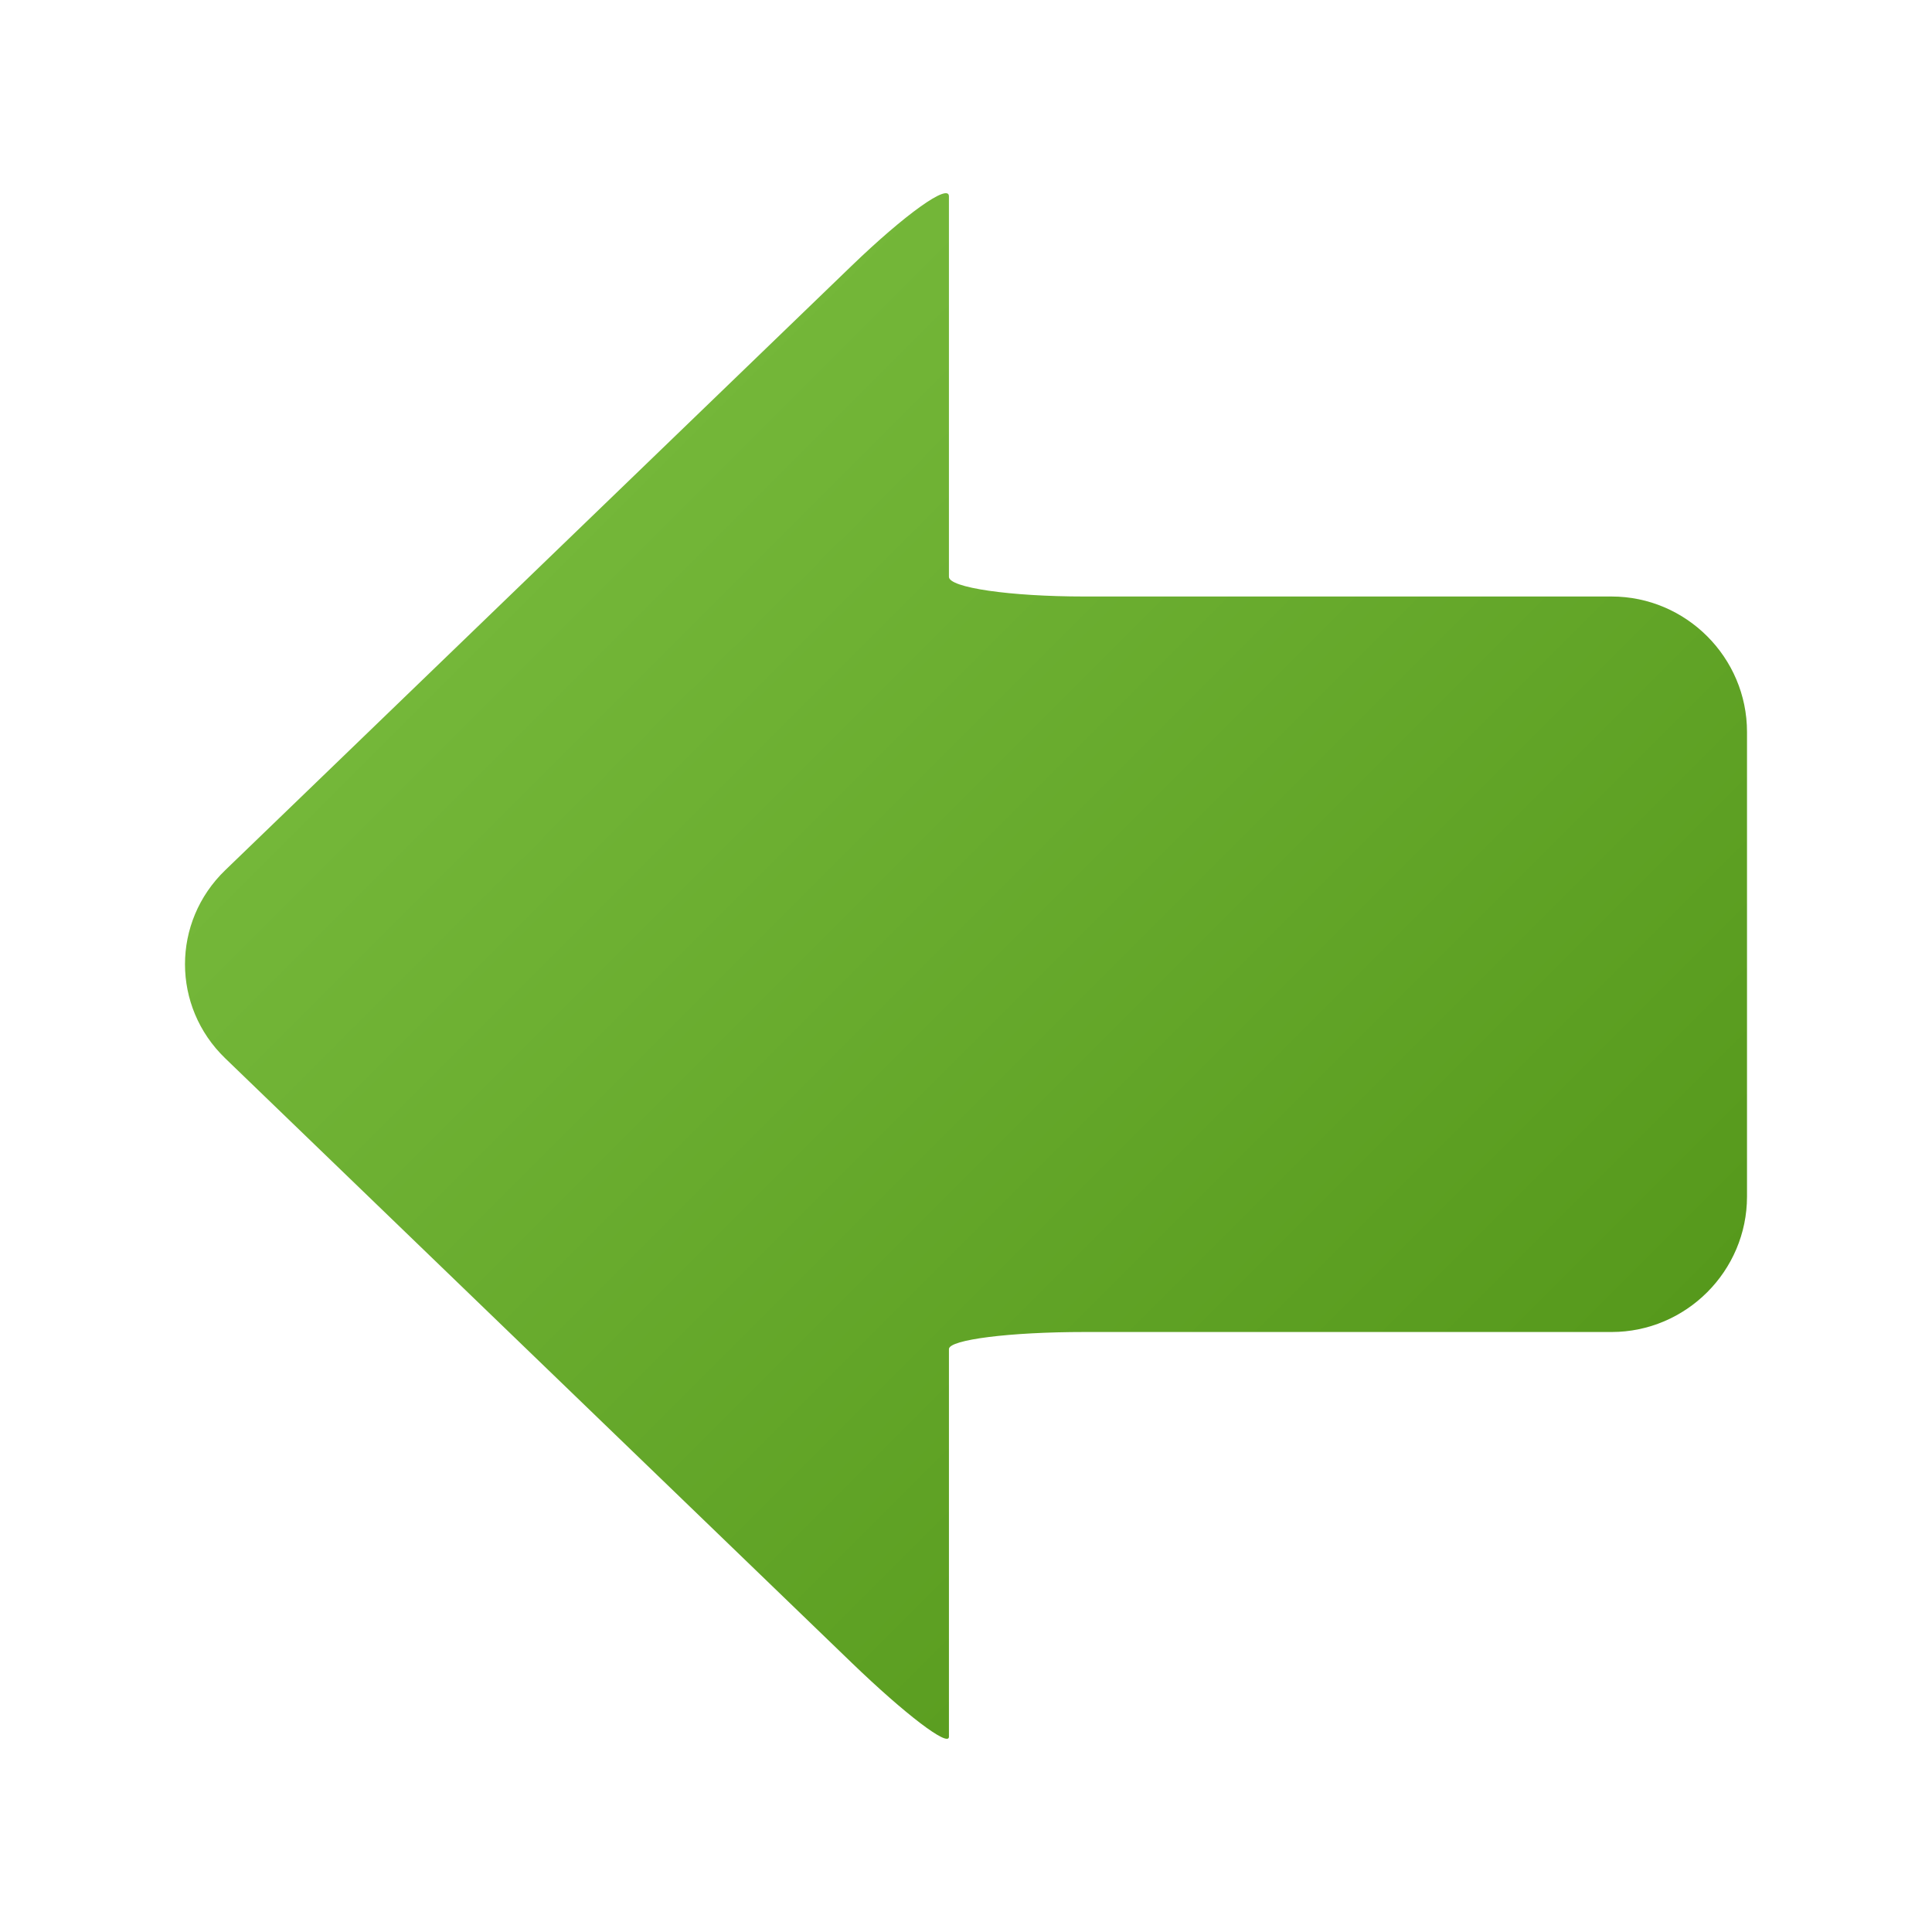
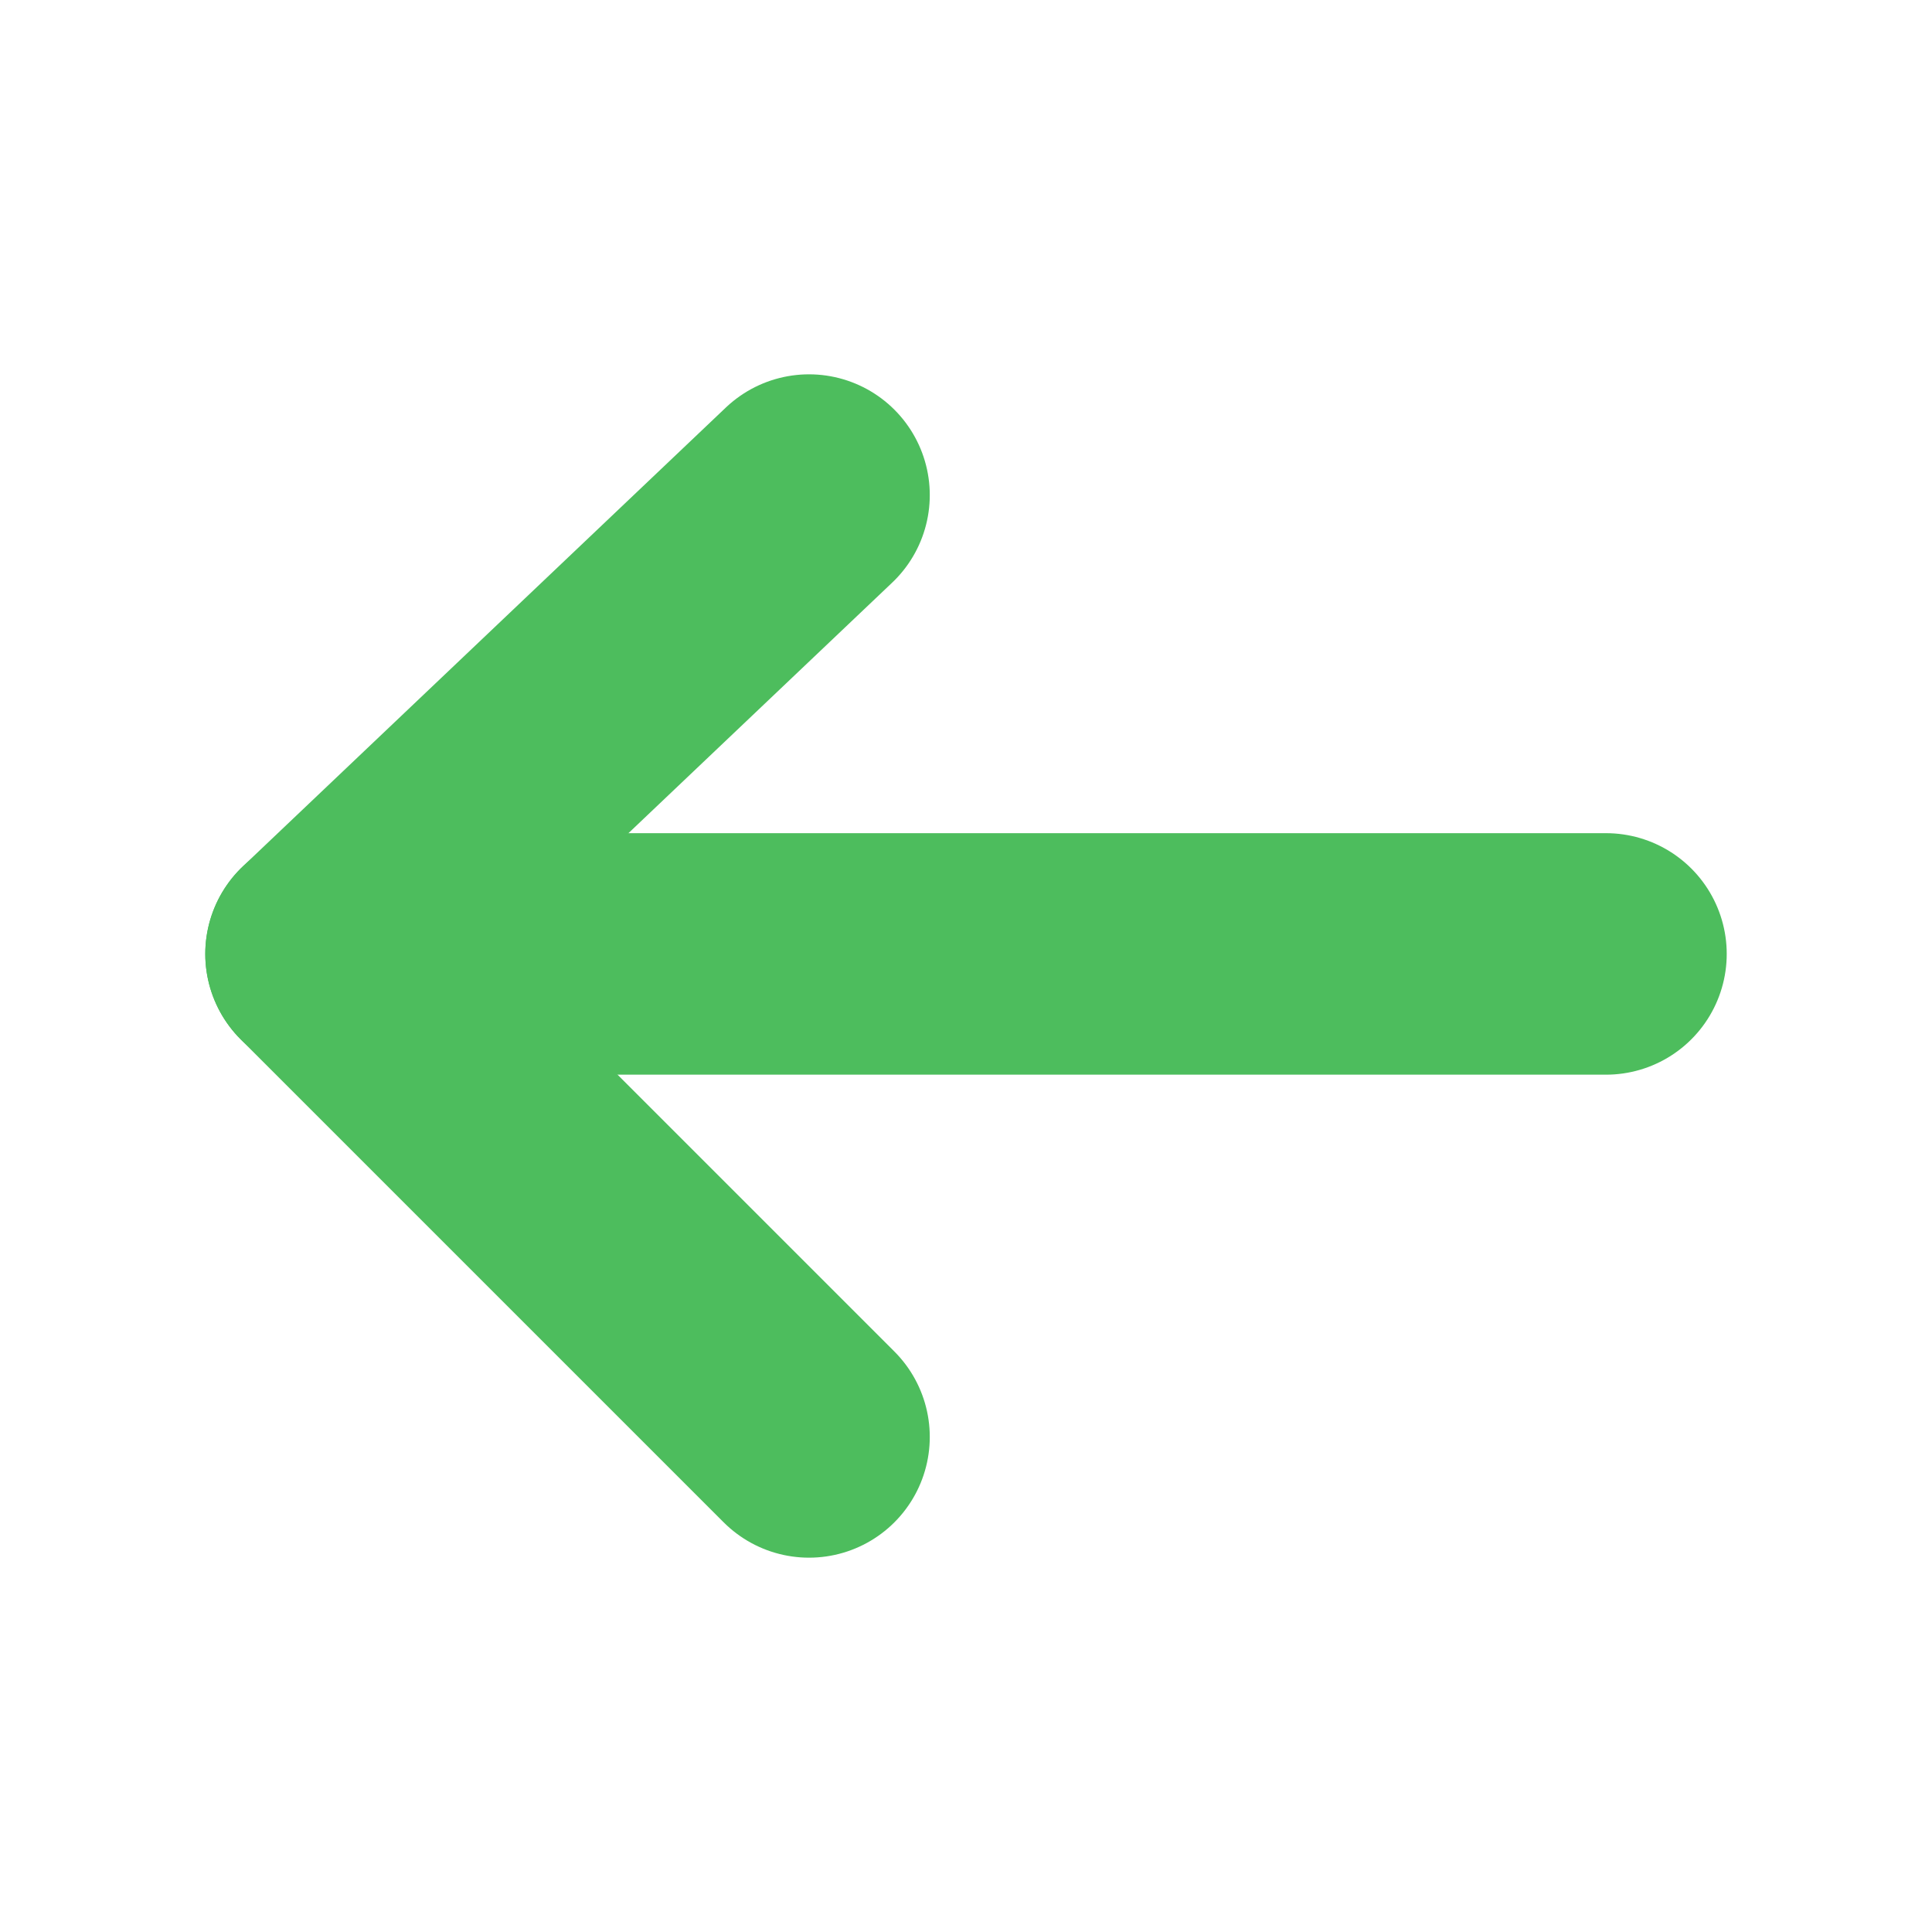
- <svg xmlns="http://www.w3.org/2000/svg" width="16" height="16" viewBox="0 0 500 500">
-   <linearGradient id="a" gradientUnits="userSpaceOnUse" x1="581.054" y1="364.223" x2="334.668" y2="117.837" gradientTransform="matrix(0 -1 -1 0 521.35 707.408)">
-     <stop offset="0" stop-color="#74b739" />
-     <stop offset="1" stop-color="#56991c" />
-   </linearGradient>
-   <path fill="url(#a)" d="M245.583 50.803v98.48c0 2.802 15.774 5.092 35.053 5.092H417.07c19.28 0 35.054 15.774 35.054 35.053V309.67c0 19.278-15.773 35.052-35.053 35.052H280.638c-19.28 0-35.053 1.984-35.053 4.412v100.329c0 2.828-11.35-5.812-25.226-19.197L58.283 273.886c-13.875-13.386-13.875-35.29 0-48.678L220.358 68.83c13.874-13.386 25.225-21.498 25.225-18.027z" />
+ <svg xmlns="http://www.w3.org/2000/svg" version="1.1" id="Ebene_1" x="0px" y="0px" width="16px" height="16px" viewBox="0 0 16 16" style="enable-background:new 0 0 16 16;" xml:space="preserve">
+   <style type="text/css">
+ 	.st0{fill:none;stroke:#4DBD5D;stroke-width:2;stroke-linecap:round;stroke-linejoin:round;stroke-miterlimit:10;}
+ </style>
+   <g>
+     <g>
+       <g>
+         <line class="st0" x1="6.7" y1="11.9" x2="2.7" y2="7.9" />
+         <line class="st0" x1="6.7" y1="4.1" x2="2.7" y2="7.9" />
+       </g>
+     </g>
+     <line class="st0" x1="3.5" y1="7.9" x2="13.3" y2="7.9" />
+   </g>
</svg>
